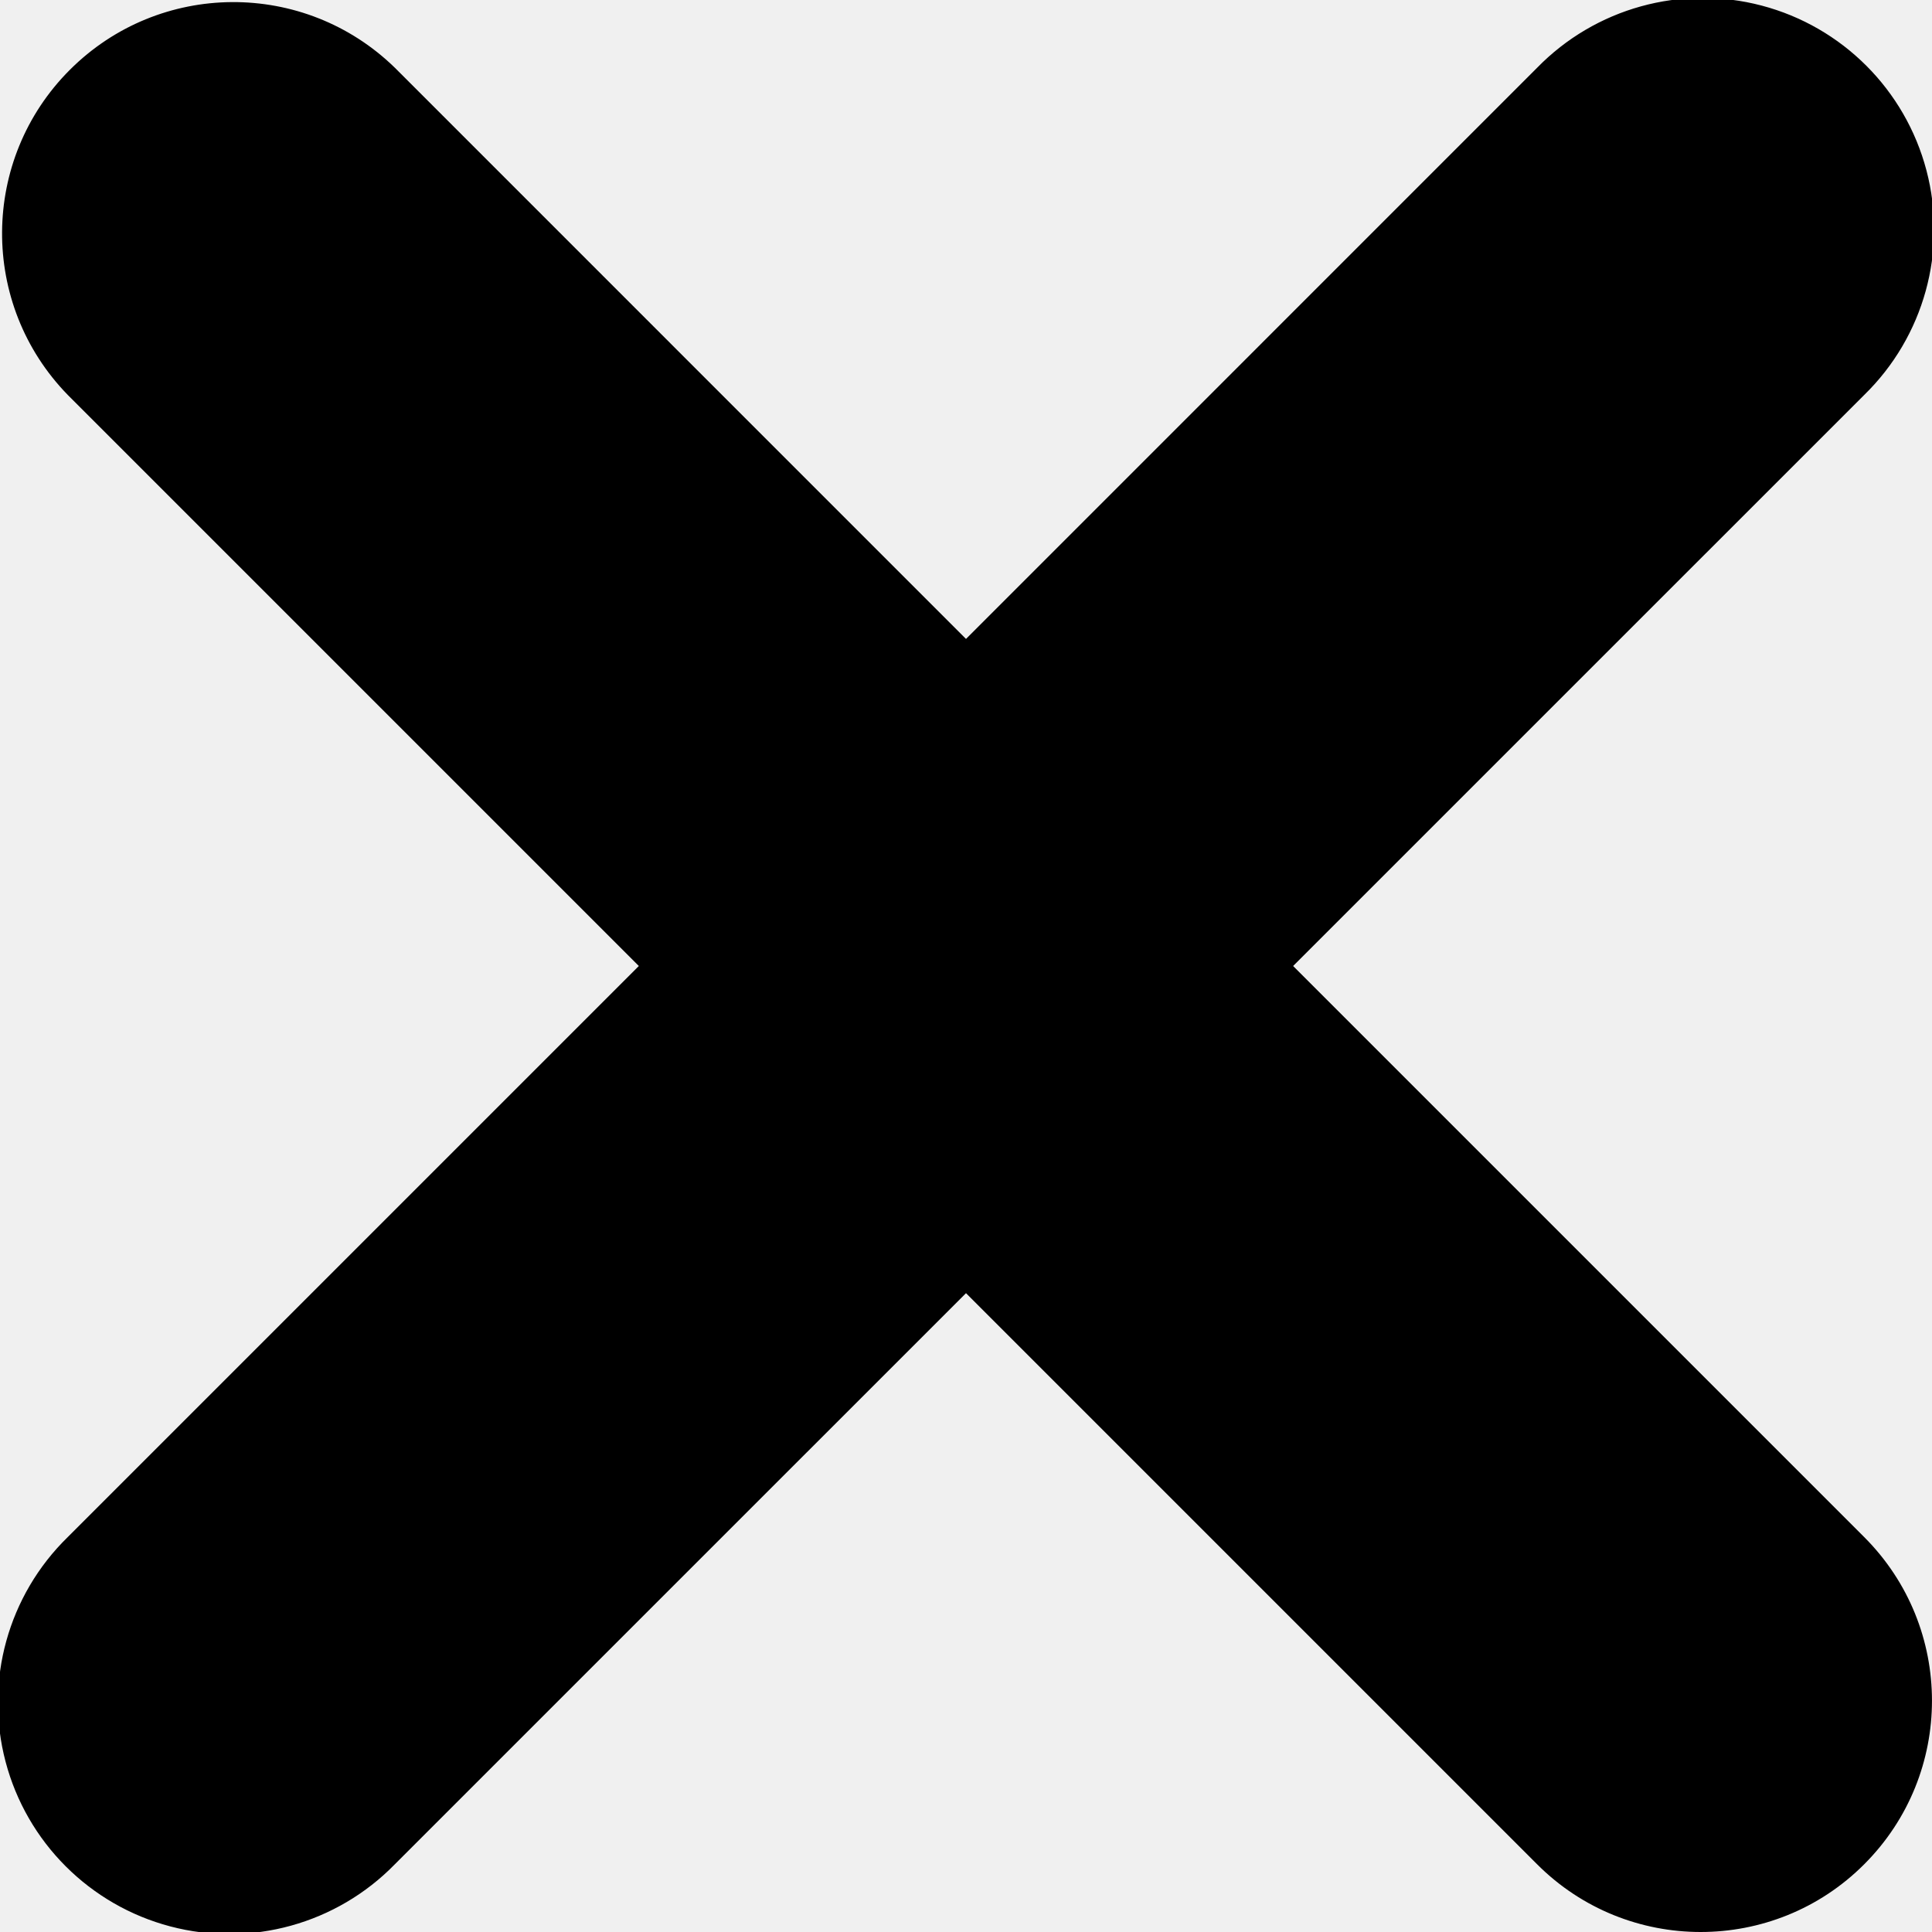
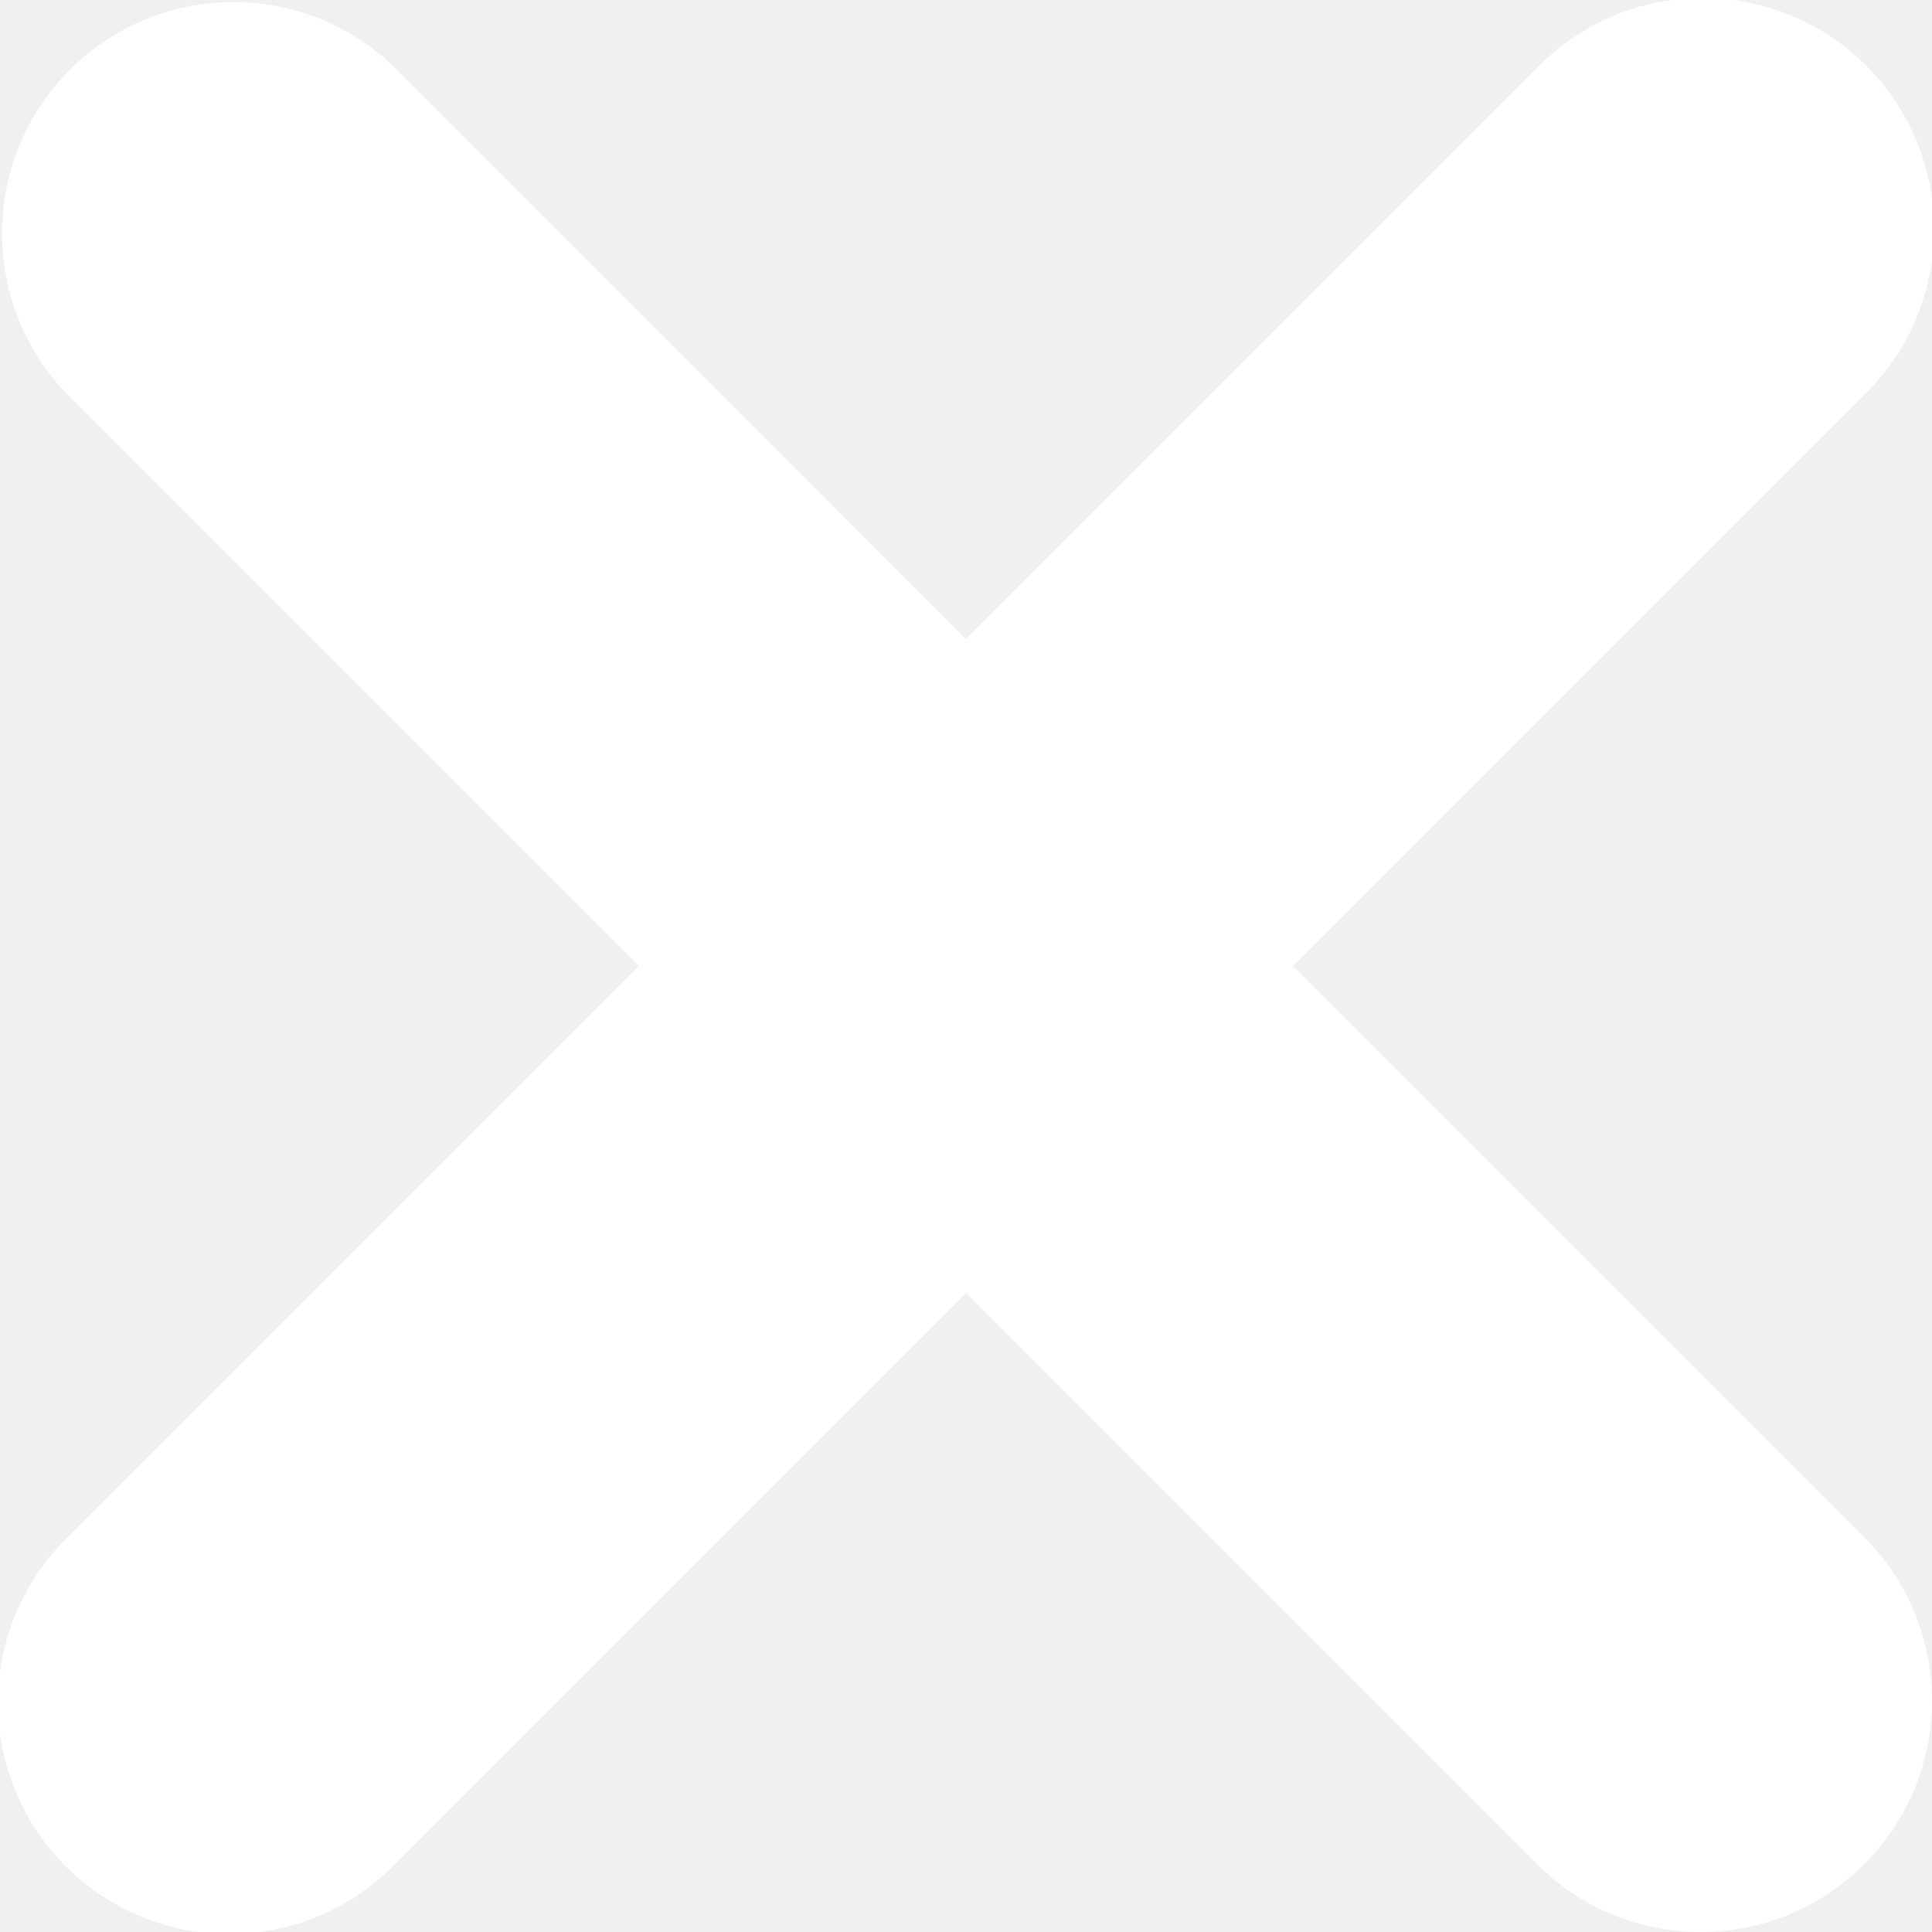
<svg xmlns="http://www.w3.org/2000/svg" width="41.756" height="41.756">
-   <path d="M27.948 20.878L40.291 8.536a5 5 0 10-7.07-7.071L20.878 13.809 8.535 1.465a5 5 0 00-7.07 7.071l12.342 12.342L1.465 33.22a5 5 0 107.07 7.071l12.343-12.342 12.343 12.343c.976.977 2.256 1.464 3.535 1.464s2.56-.487 3.535-1.464a5 5 0 000-7.071L27.948 20.878z" />
+   <path fill="#fff" d="M27.948 20.878L40.291 8.536a5 5 0 10-7.07-7.071L20.878 13.809 8.535 1.465a5 5 0 00-7.07 7.071l12.342 12.342L1.465 33.22a5 5 0 107.07 7.071l12.343-12.342 12.343 12.343c.976.977 2.256 1.464 3.535 1.464s2.56-.487 3.535-1.464a5 5 0 000-7.071L27.948 20.878z" />
</svg>
